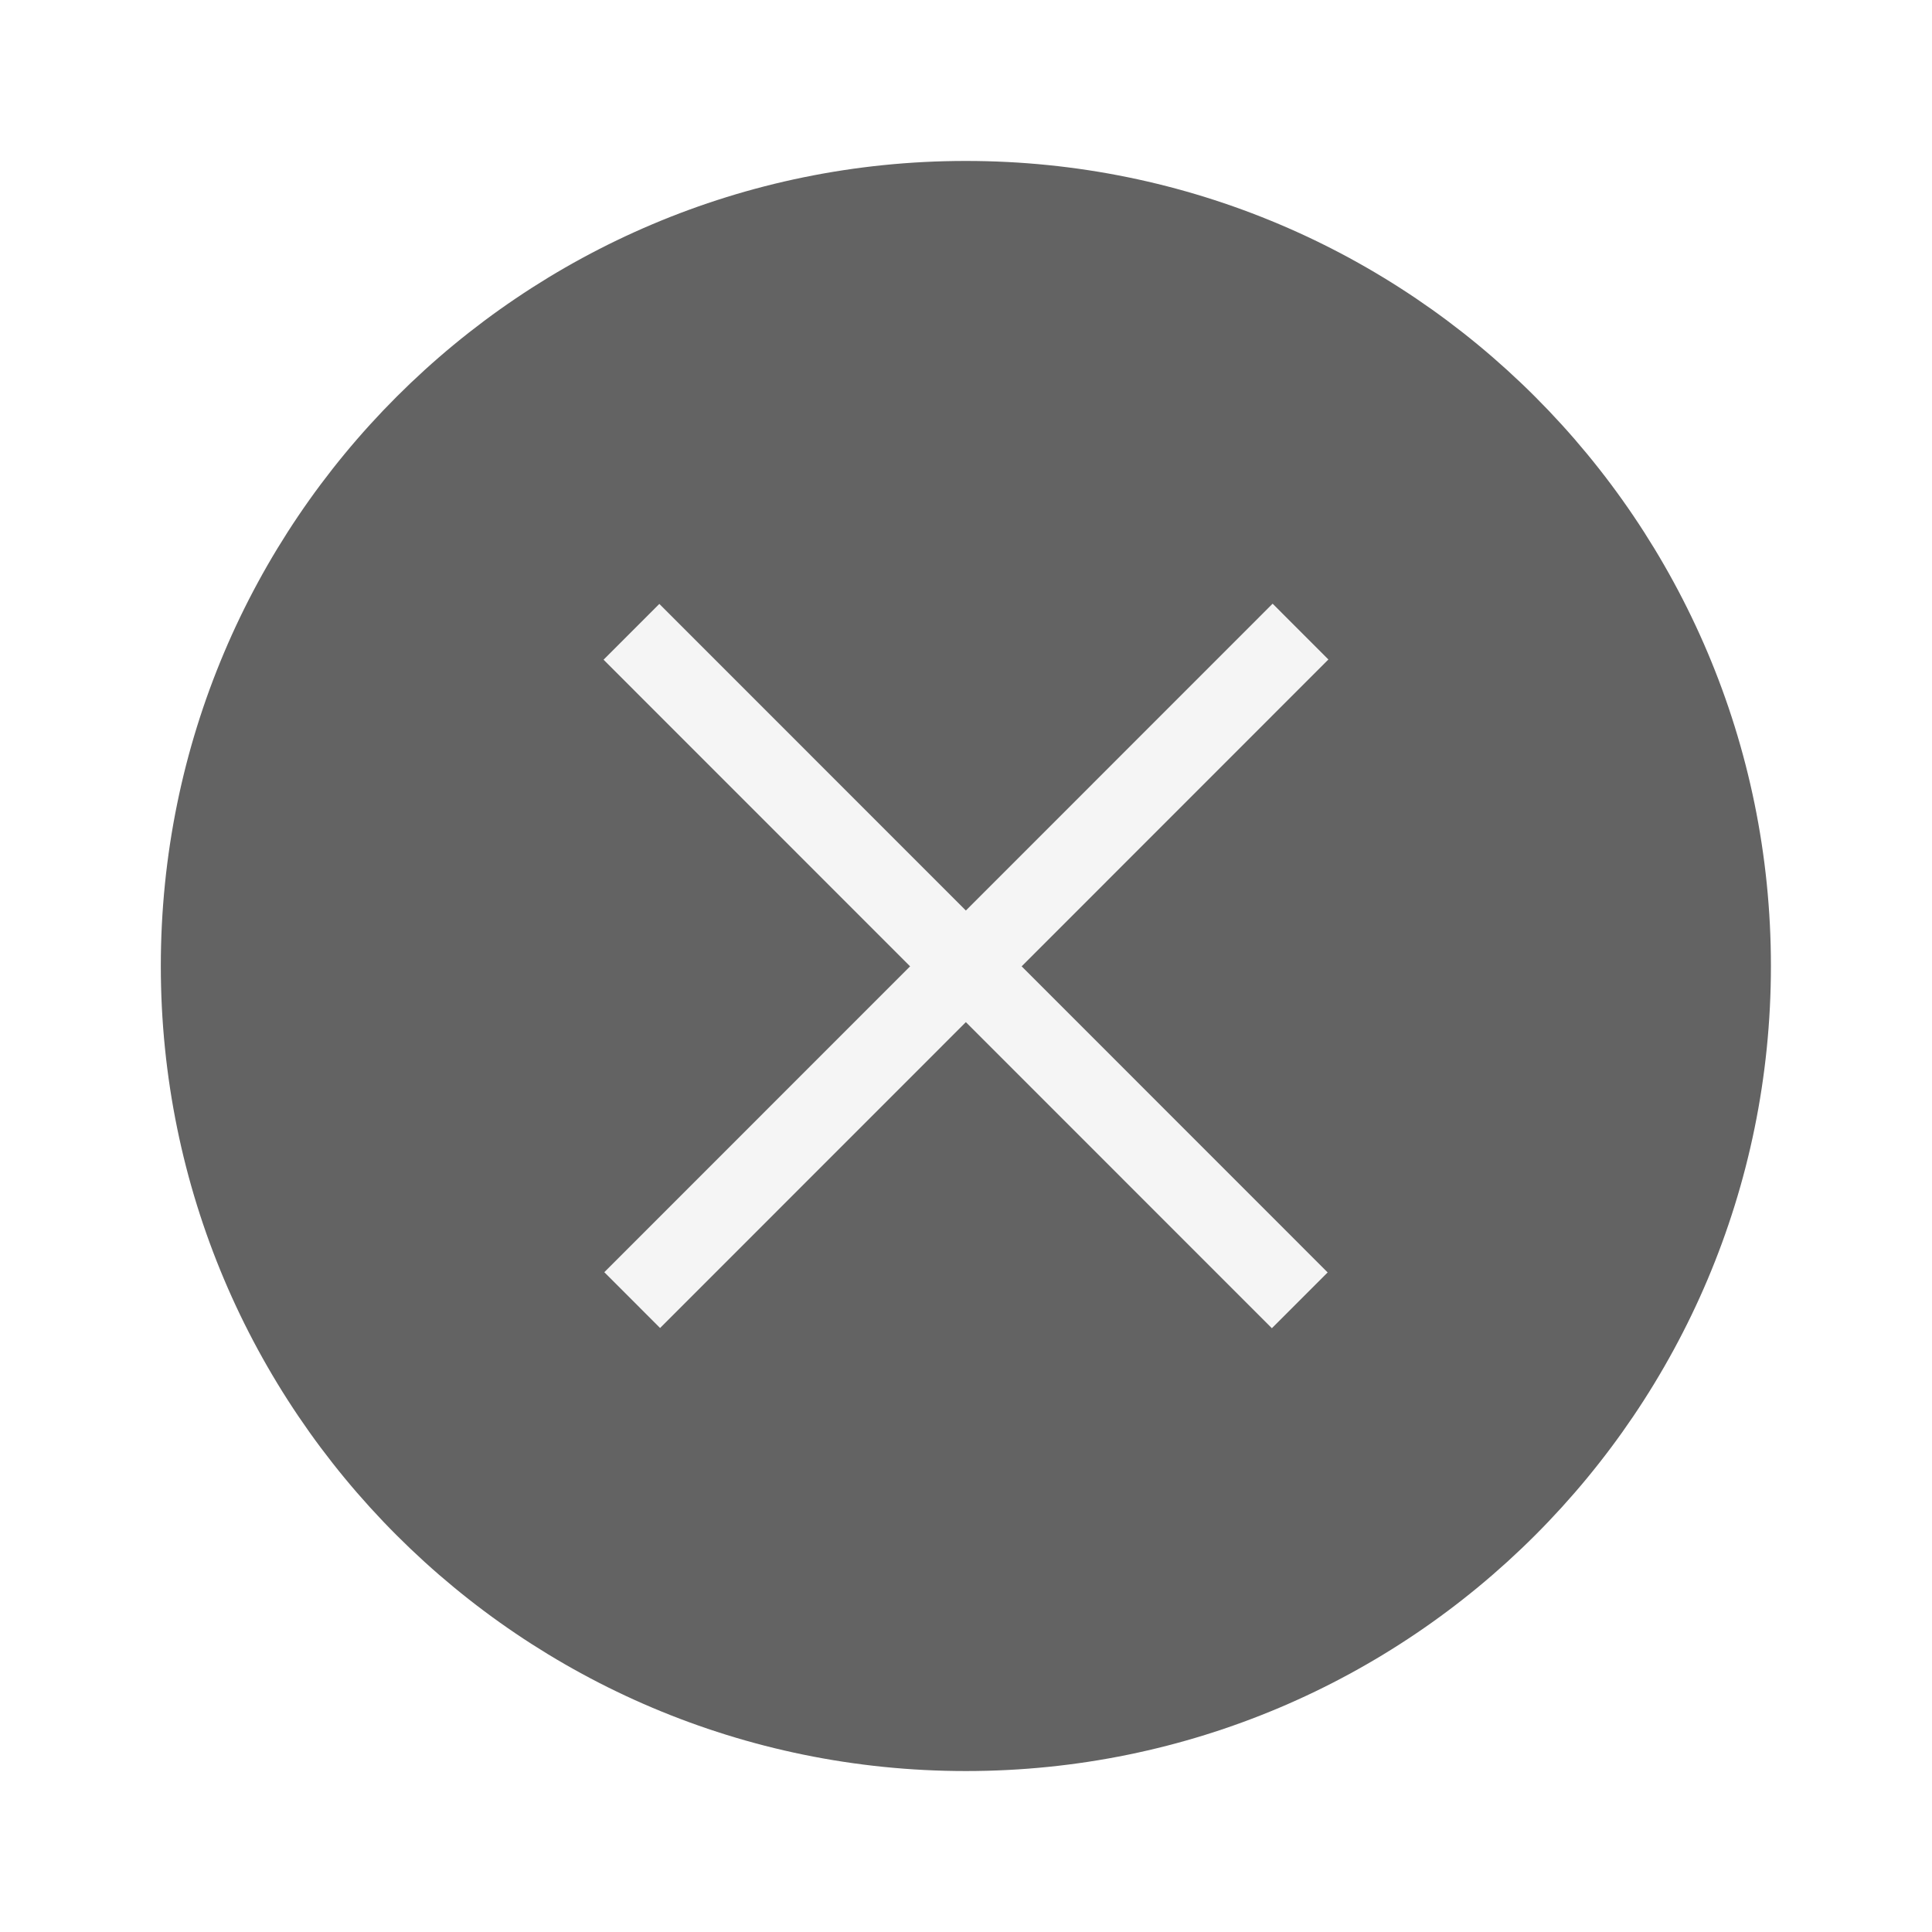
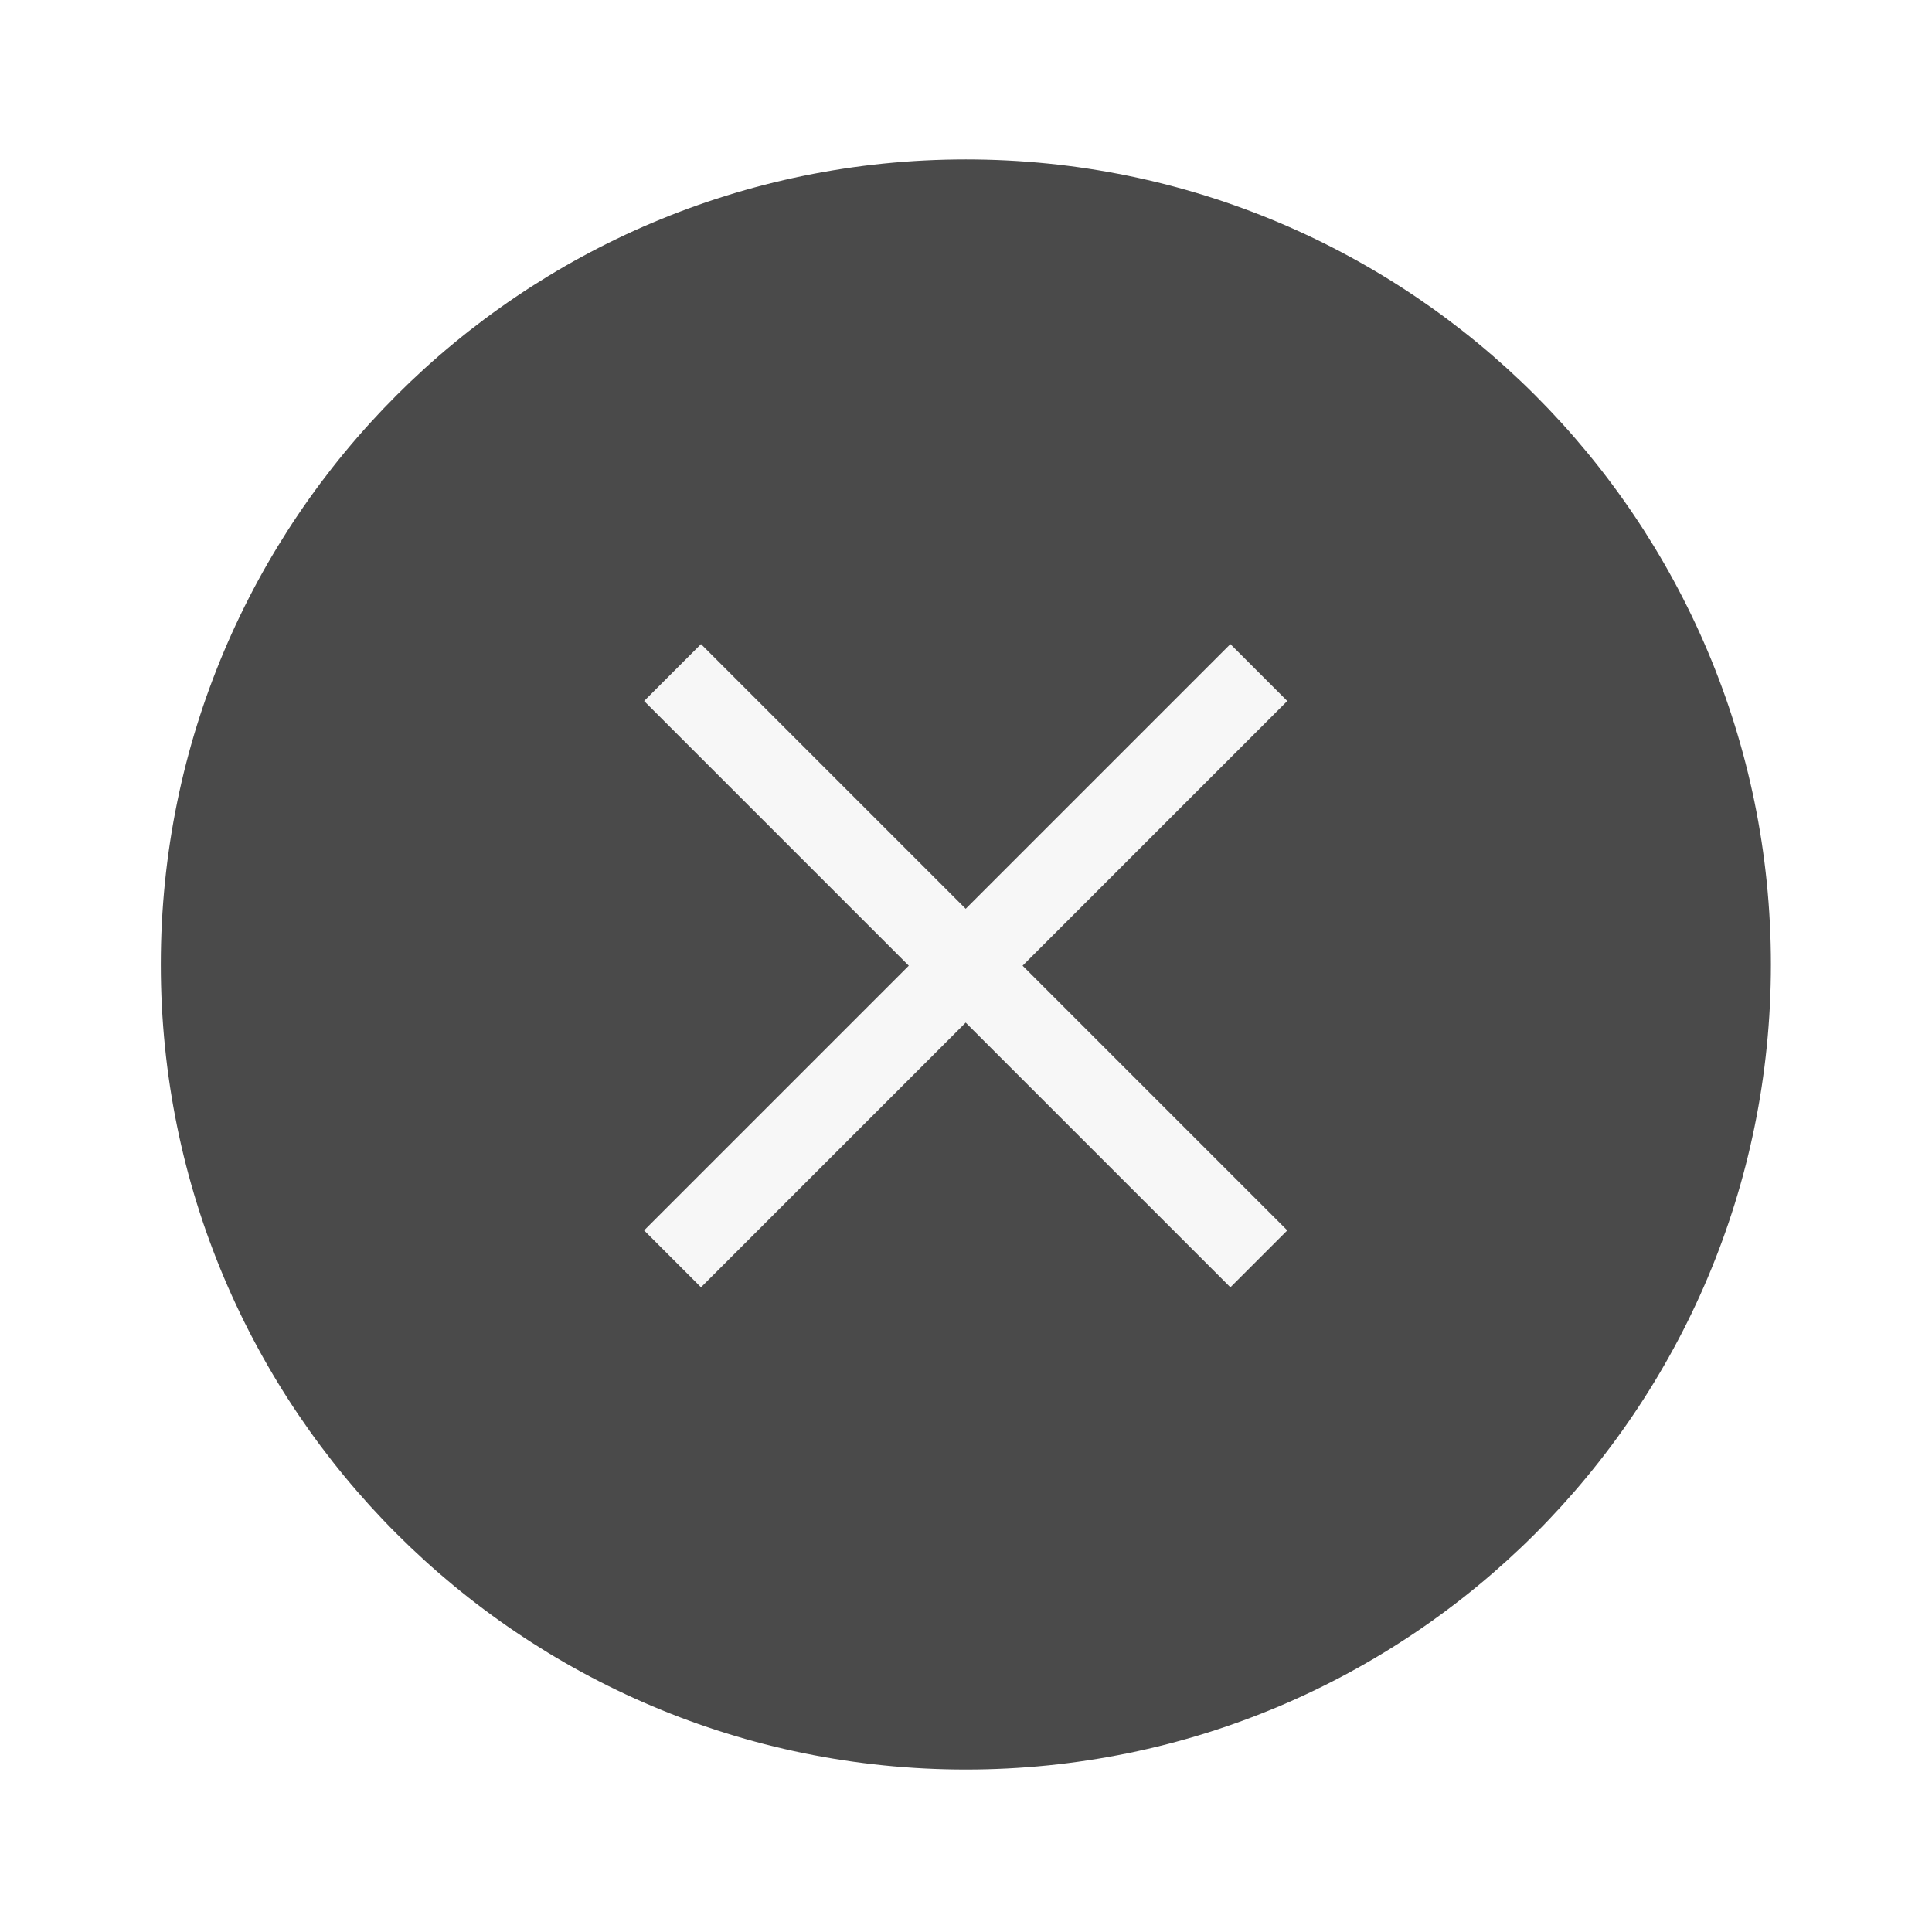
- <svg xmlns="http://www.w3.org/2000/svg" width="24" height="24" version="1.1" viewBox="0 0 6.35 6.35" id="svg4636">
-   <defs id="defs4640" />
-   <g transform="translate(0.2645638,-290.915)" id="g4634">
-     <circle cx="2.91" cy="294.09" r="2.646" id="circle4626" style="fill:#636363;stroke-width:0.661" />
-     <g transform="matrix(0.8647905,-0.8650623,0.8647905,0.8650623,-253.9355,42.19979)" id="g4632" style="fill:#f5f5f5;stroke-width:0.29">
-       <rect x="1.642" y="293.987" width="2.54" height="0.212" id="rect4628" style="stroke-width:0.232" />
-       <rect transform="matrix(2.9069039e-6,-1,1,-2.9069039e-6,0,0)" x="-295.362" y="2.805" width="2.54" height="0.212" id="rect4630" style="stroke-width:0.232" />
-     </g>
+ <svg xmlns="http://www.w3.org/2000/svg" width="24" height="24" version="1.1" viewBox="0 0 6.35 6.35">
+   <g transform="translate(.26456 -290.92)">
+     <path d="m5.556 294.09a2.646 2.646 0 0 1-2.646 2.646 2.646 2.646 0 0 1-2.646-2.646 2.646 2.646 0 0 1 2.646-2.646 2.646 2.646 0 0 1 2.646 2.646z" fill="#4a4a4a" stroke-width=".661" />
  </g>
+   <path d="m2.304 2.117-0.187 0.187 0.87 0.87-0.87 0.87 0.187 0.187 0.87-0.87 0.87 0.87 0.187-0.187-0.87-0.87 0.87-0.87-0.187-0.187-0.87 0.87z" fill="#f7f7f7" stroke-width=".3" />
</svg>
